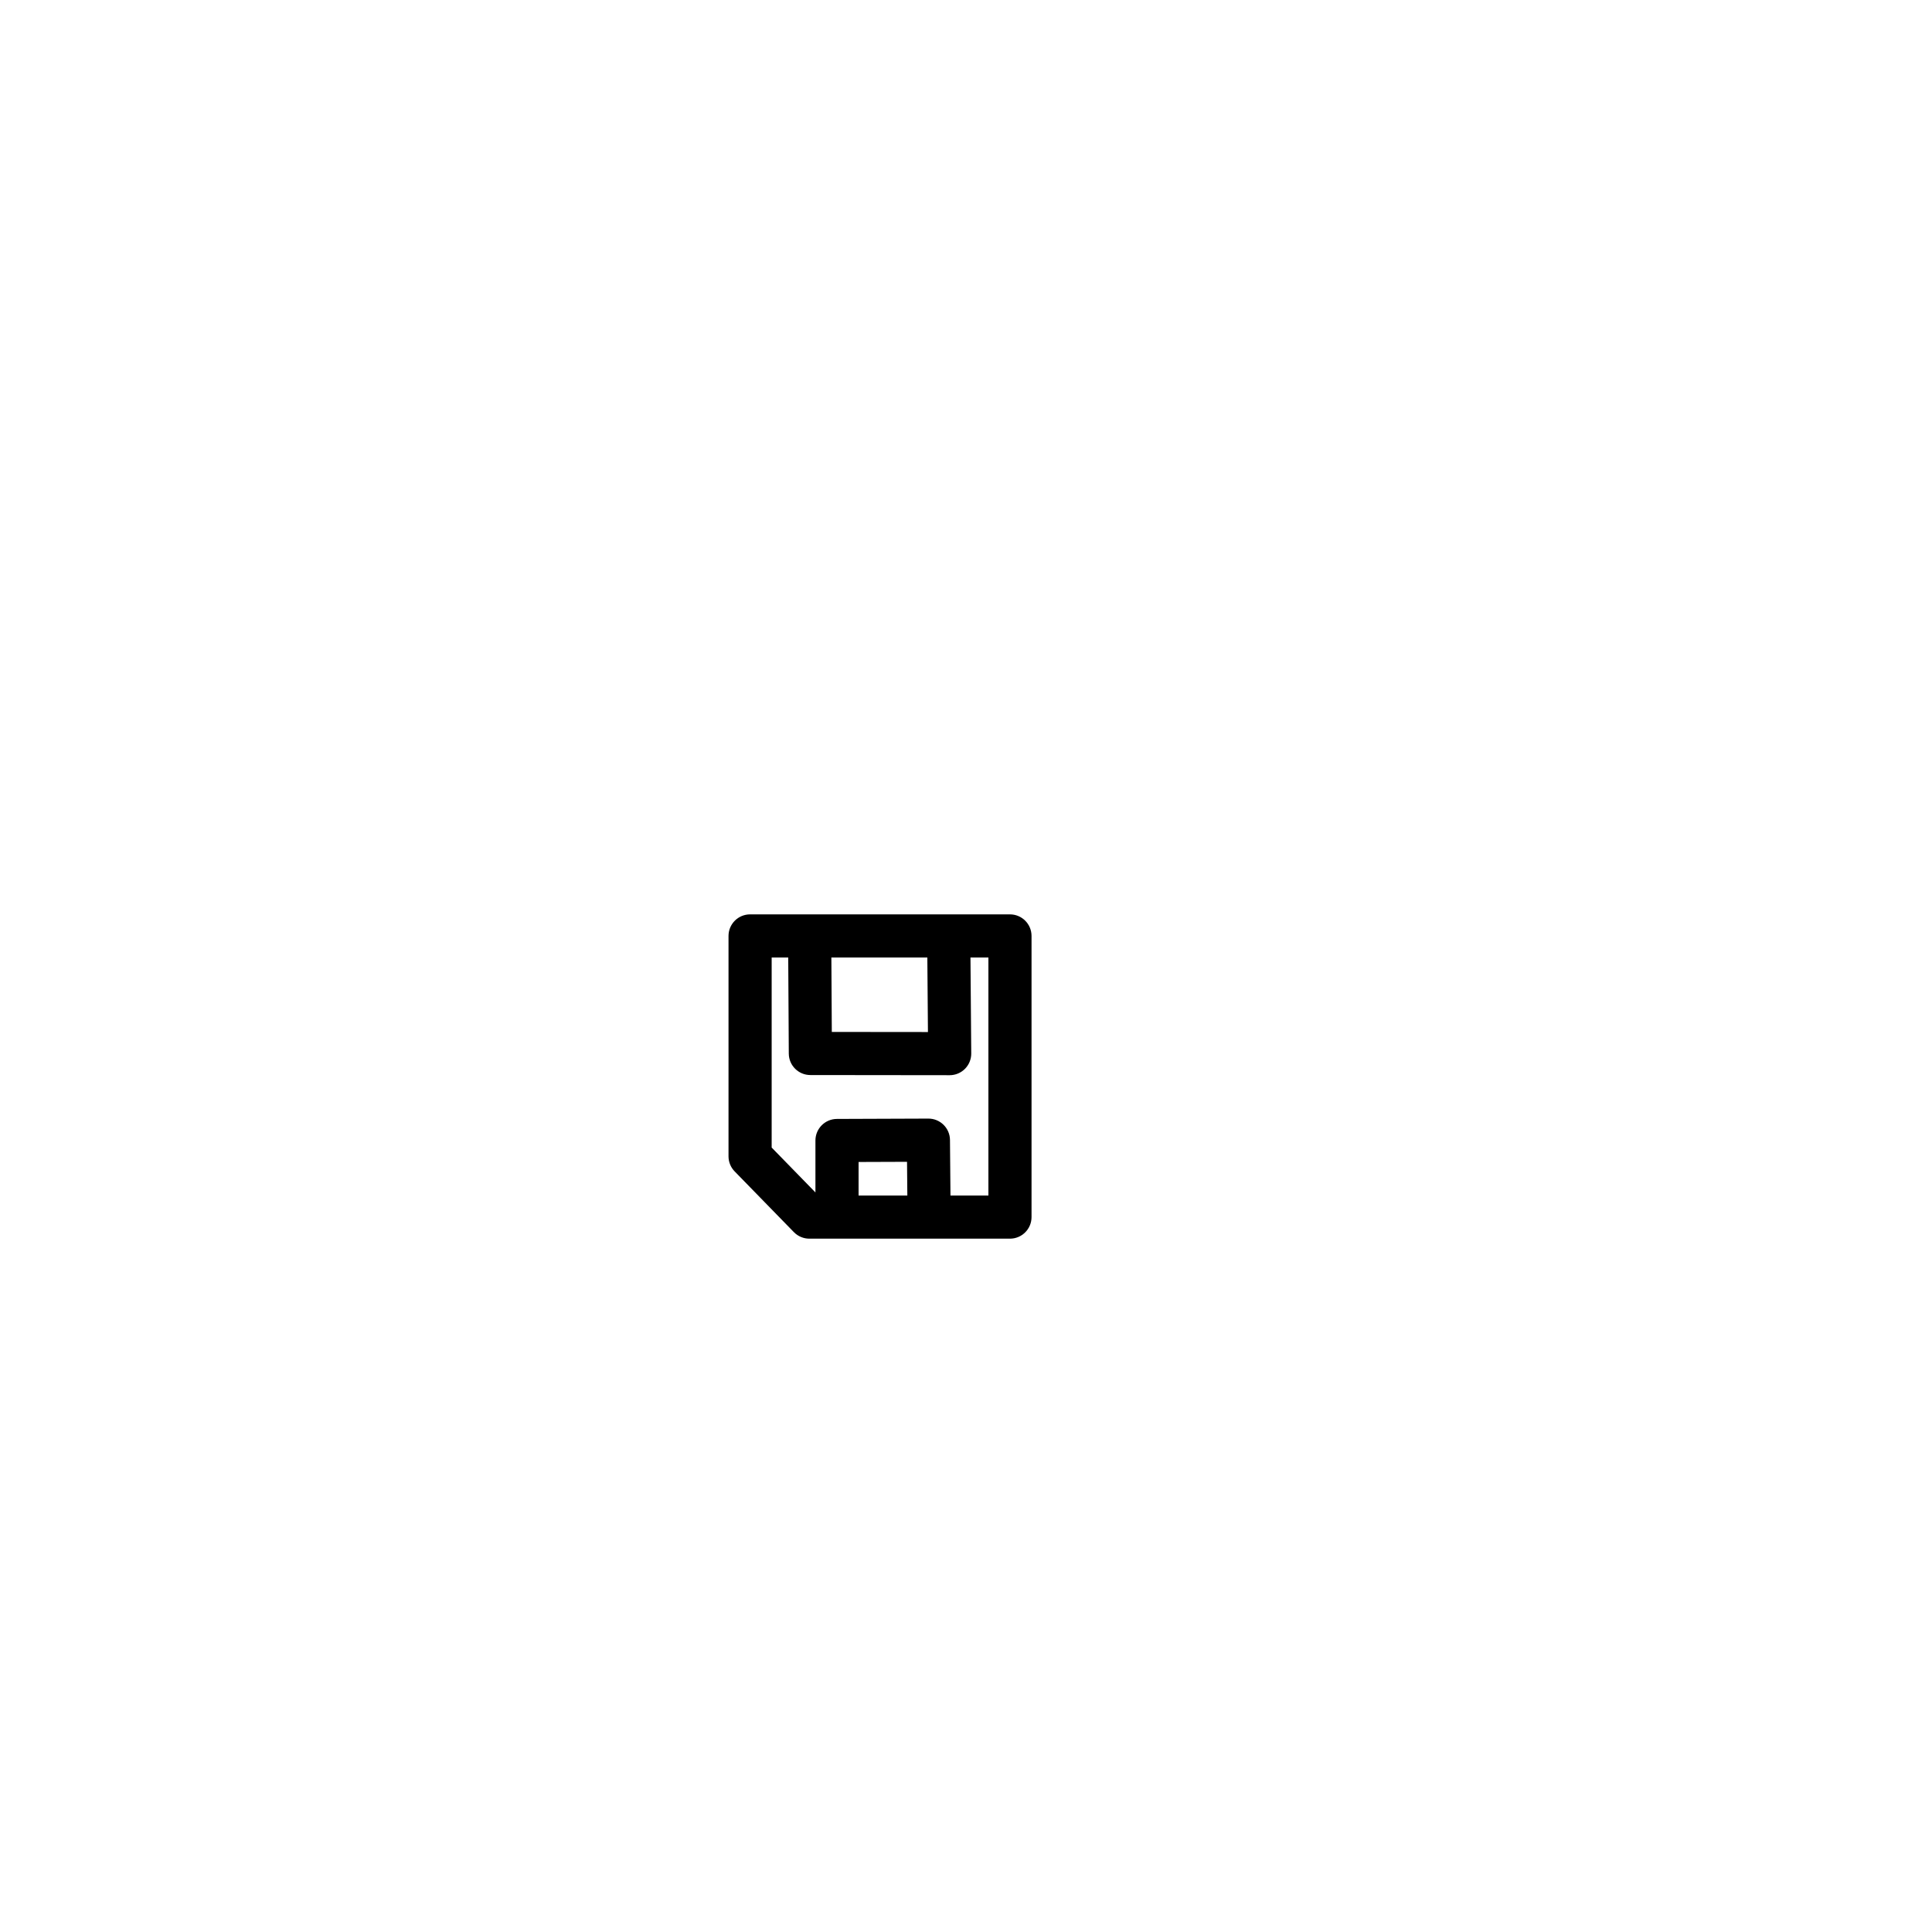
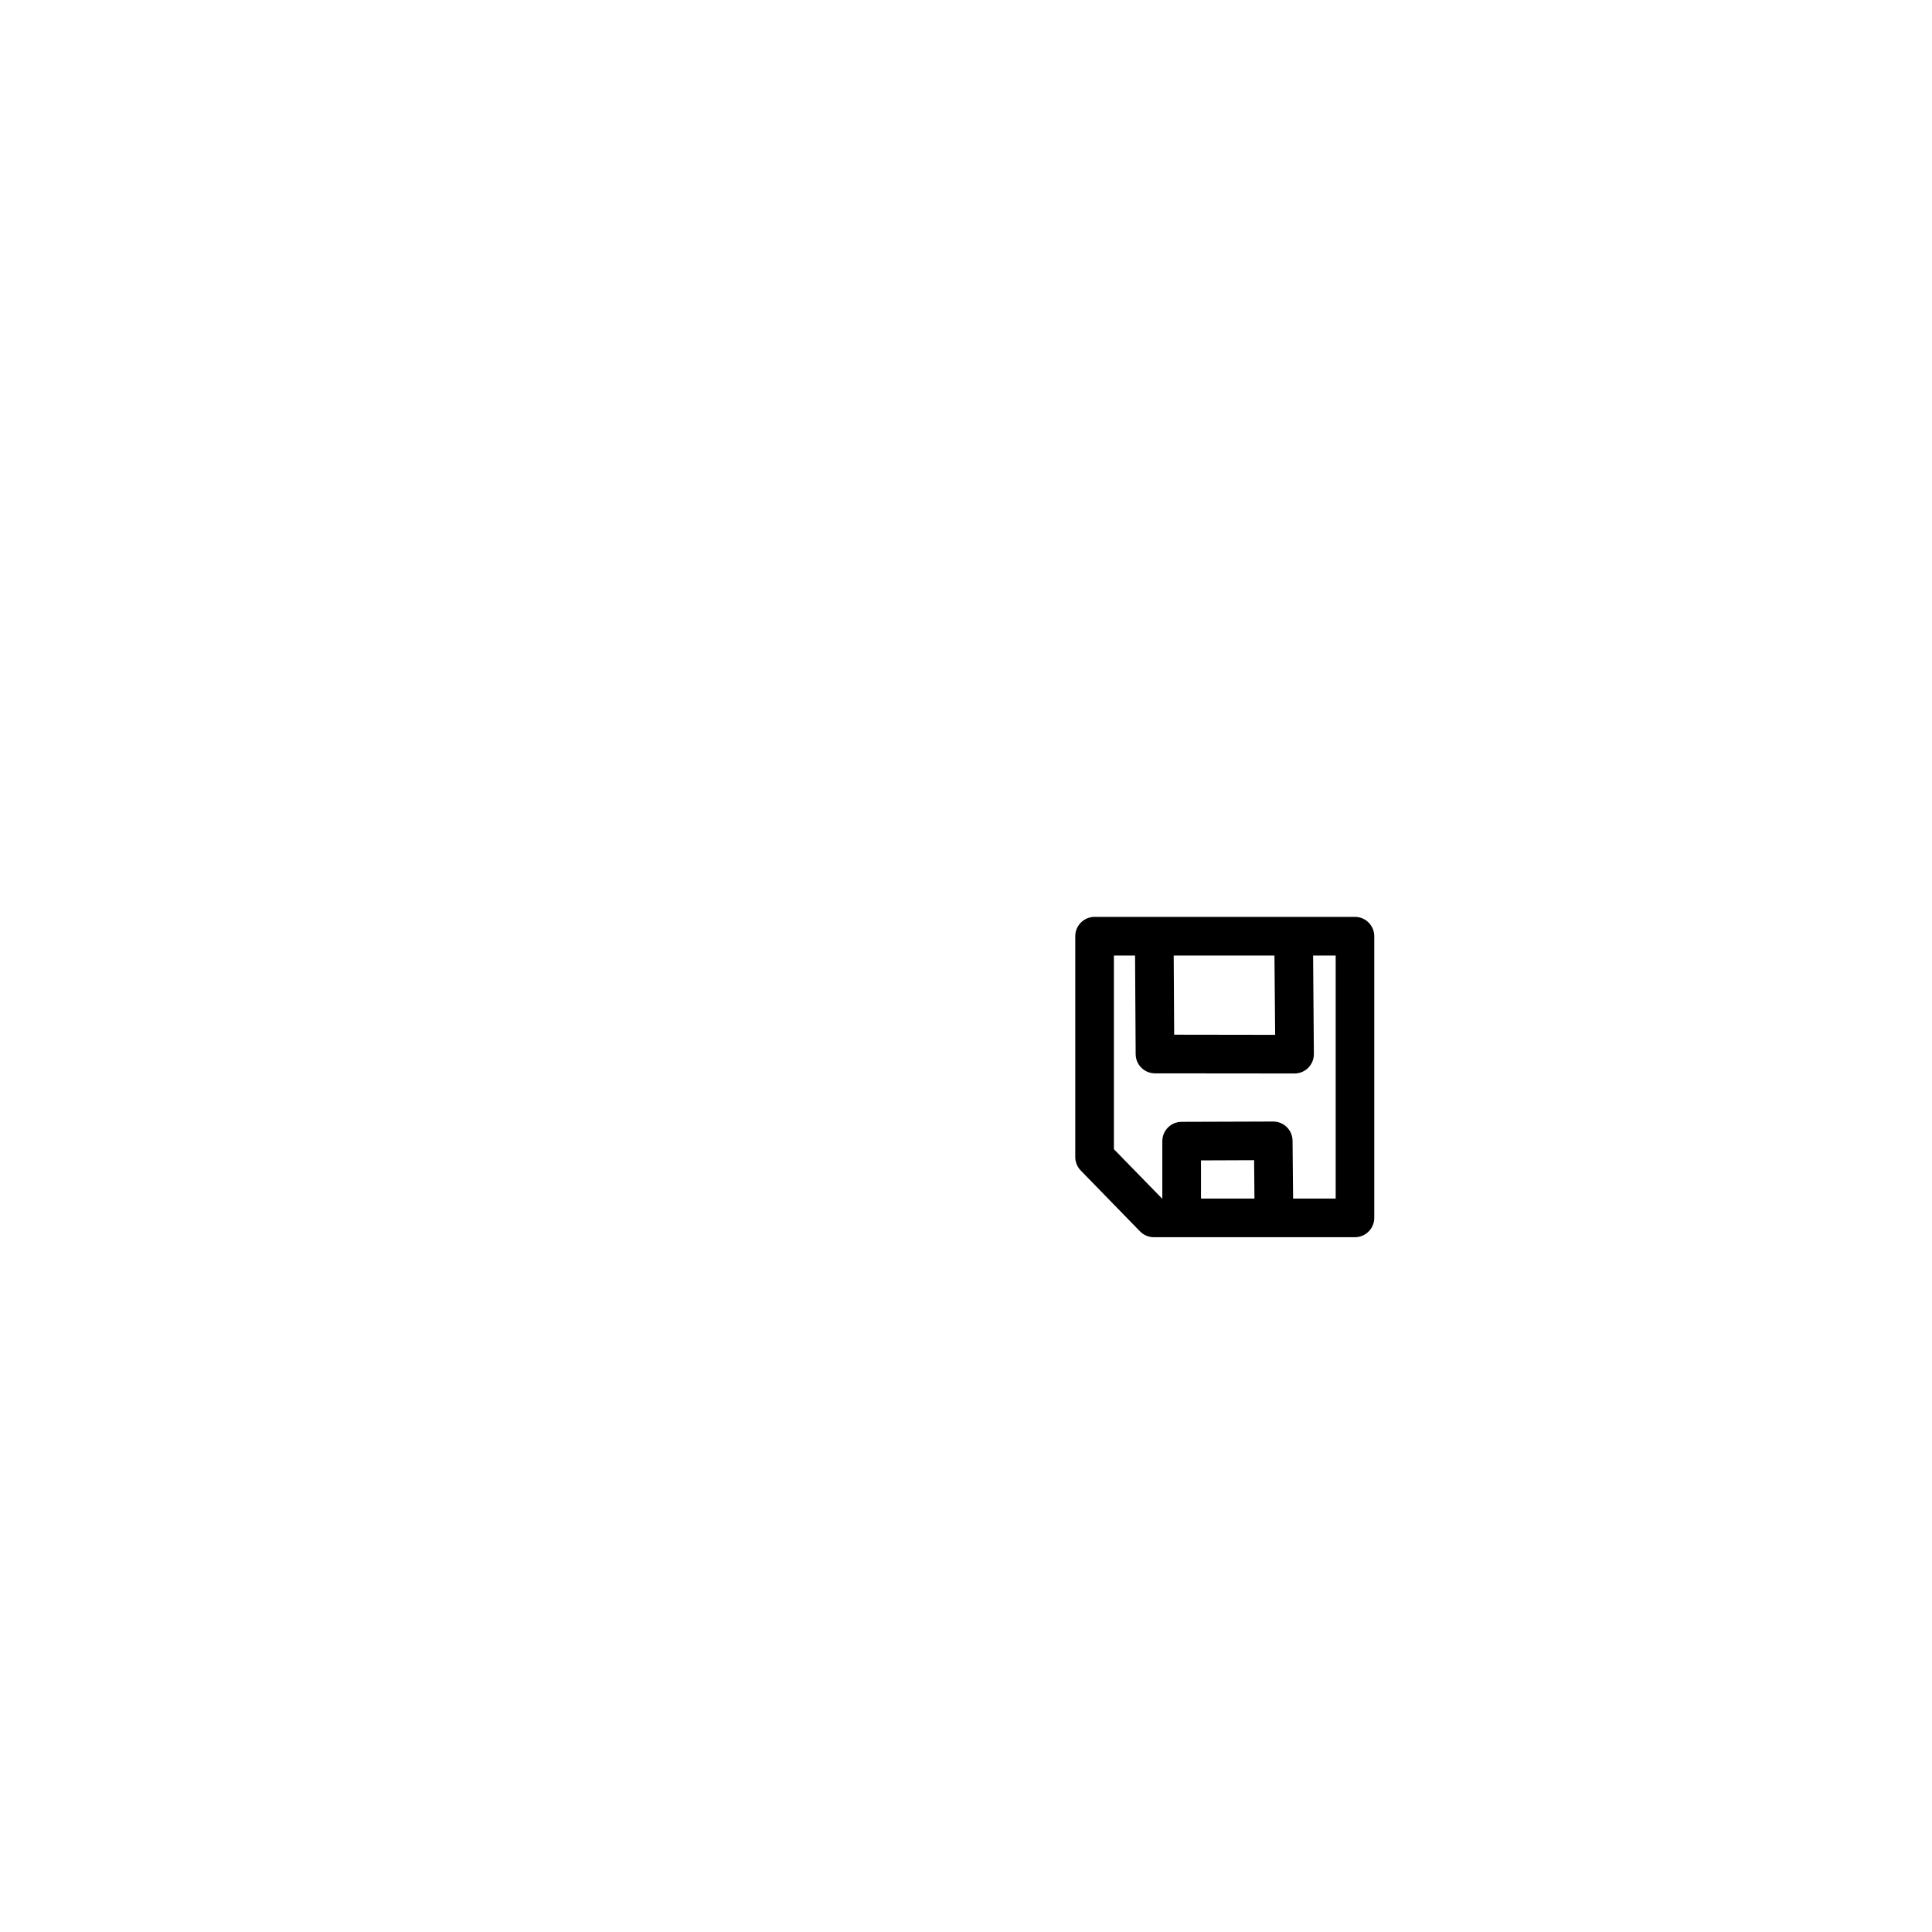
<svg xmlns="http://www.w3.org/2000/svg" width="200" height="200" version="1.1" viewBox="0 0 52.917 52.917" id="svg6">
  <defs id="defs10" />
-   <path style="color:#000000;font-style:normal;font-variant:normal;font-weight:normal;font-stretch:normal;font-size:medium;line-height:normal;font-family:sans-serif;font-variant-ligatures:normal;font-variant-position:normal;font-variant-caps:normal;font-variant-numeric:normal;font-variant-alternates:normal;font-feature-settings:normal;text-indent:0;text-align:start;text-decoration:none;text-decoration-line:none;text-decoration-style:solid;text-decoration-color:#000000;letter-spacing:normal;word-spacing:normal;text-transform:none;writing-mode:lr-tb;direction:ltr;text-orientation:mixed;dominant-baseline:auto;baseline-shift:baseline;text-anchor:start;white-space:normal;shape-padding:0;clip-rule:nonzero;display:inline;overflow:visible;visibility:visible;opacity:1;isolation:auto;mix-blend-mode:normal;color-interpolation:sRGB;color-interpolation-filters:linearRGB;solid-color:#000000;solid-opacity:1;vector-effect:none;fill:#000000;fill-opacity:1;fill-rule:nonzero;stroke:none;stroke-width:4.466;stroke-linecap:round;stroke-linejoin:round;stroke-miterlimit:4;stroke-dasharray:none;stroke-dashoffset:0;stroke-opacity:1;paint-order:markers stroke fill;color-rendering:auto;image-rendering:auto;shape-rendering:auto;text-rendering:auto;enable-background:accumulate" d="M 77.648 94.656 A 2.233 2.233 0 0 0 75.416 96.889 L 75.416 119.703 A 2.233 2.233 0 0 0 76.051 121.264 L 82.184 127.553 A 2.233 2.233 0 0 0 83.783 128.227 L 104.553 128.227 A 2.233 2.233 0 0 0 106.785 125.992 L 106.785 96.889 A 2.233 2.233 0 0 0 104.553 94.656 L 77.648 94.656 z M 79.883 99.123 L 81.598 99.123 L 81.656 109.07 A 2.233 2.233 0 0 0 83.885 111.289 L 98.311 111.305 A 2.233 2.233 0 0 0 100.543 109.053 L 100.463 99.123 L 102.32 99.123 L 102.32 123.76 L 98.393 123.76 L 98.342 118.01 A 2.233 2.233 0 0 0 96.1 115.797 L 86.637 115.832 A 2.233 2.233 0 0 0 84.414 118.064 L 84.414 123.441 L 79.883 118.795 L 79.883 99.123 z M 86.064 99.123 L 95.998 99.123 L 96.061 106.836 L 86.109 106.826 L 86.064 99.123 z M 93.896 120.271 L 93.928 123.76 L 88.881 123.76 L 88.881 120.289 L 93.896 120.271 z " transform="scale(0.2645833)" id="rect4572-3" />
+   <path style="color:#000000;font-style:normal;font-variant:normal;font-weight:normal;font-stretch:normal;font-size:medium;line-height:normal;font-family:sans-serif;font-variant-ligatures:normal;font-variant-position:normal;font-variant-caps:normal;font-variant-numeric:normal;font-variant-alternates:normal;font-feature-settings:normal;text-indent:0;text-align:start;text-decoration:none;text-decoration-line:none;text-decoration-style:solid;text-decoration-color:#000000;letter-spacing:normal;word-spacing:normal;text-transform:none;writing-mode:lr-tb;direction:ltr;text-orientation:mixed;dominant-baseline:auto;baseline-shift:baseline;text-anchor:start;white-space:normal;shape-padding:0;clip-rule:nonzero;display:inline;overflow:visible;visibility:visible;opacity:1;isolation:auto;mix-blend-mode:normal;color-interpolation:sRGB;color-interpolation-filters:linearRGB;solid-color:#000000;solid-opacity:1;vector-effect:none;fill:#000000;fill-opacity:1;fill-rule:nonzero;stroke:none;stroke-width:4;stroke-linecap:round;stroke-linejoin:round;stroke-miterlimit:4;stroke-dasharray:none;stroke-dashoffset:0;stroke-opacity:1;paint-order:markers stroke fill;color-rendering:auto;image-rendering:auto;shape-rendering:auto;text-rendering:auto;enable-background:accumulate" d="M 113.312 94.916 A 2 2 0 0 0 111.311 96.916 L 111.311 119.779 A 2 2 0 0 0 111.881 121.174 L 118.021 127.479 A 2 2 0 0 0 119.453 128.076 L 140.271 128.076 A 2 2 0 0 0 142.264 126.076 L 142.264 96.916 A 2 2 0 0 0 140.271 94.916 L 113.312 94.916 z M 115.312 98.918 L 117.502 98.918 L 117.564 109.119 A 2 2 0 0 0 119.557 111.113 L 134.012 111.127 A 2 2 0 0 0 136.012 109.104 L 135.932 98.918 L 138.27 98.918 L 138.27 124.074 L 133.861 124.074 L 133.805 118.08 A 2 2 0 0 0 131.797 116.102 L 122.318 116.133 A 2 2 0 0 0 120.324 118.133 L 120.324 124.074 L 120.295 124.074 L 115.312 118.967 L 115.312 98.918 z M 121.502 98.918 L 131.932 98.918 L 132.004 107.127 L 121.551 107.111 L 121.502 98.918 z M 129.826 120.104 L 129.861 124.074 L 124.326 124.074 L 124.326 120.125 L 129.826 120.104 z " transform="scale(0.2645833)" id="rect4572-3-1" />
</svg>
